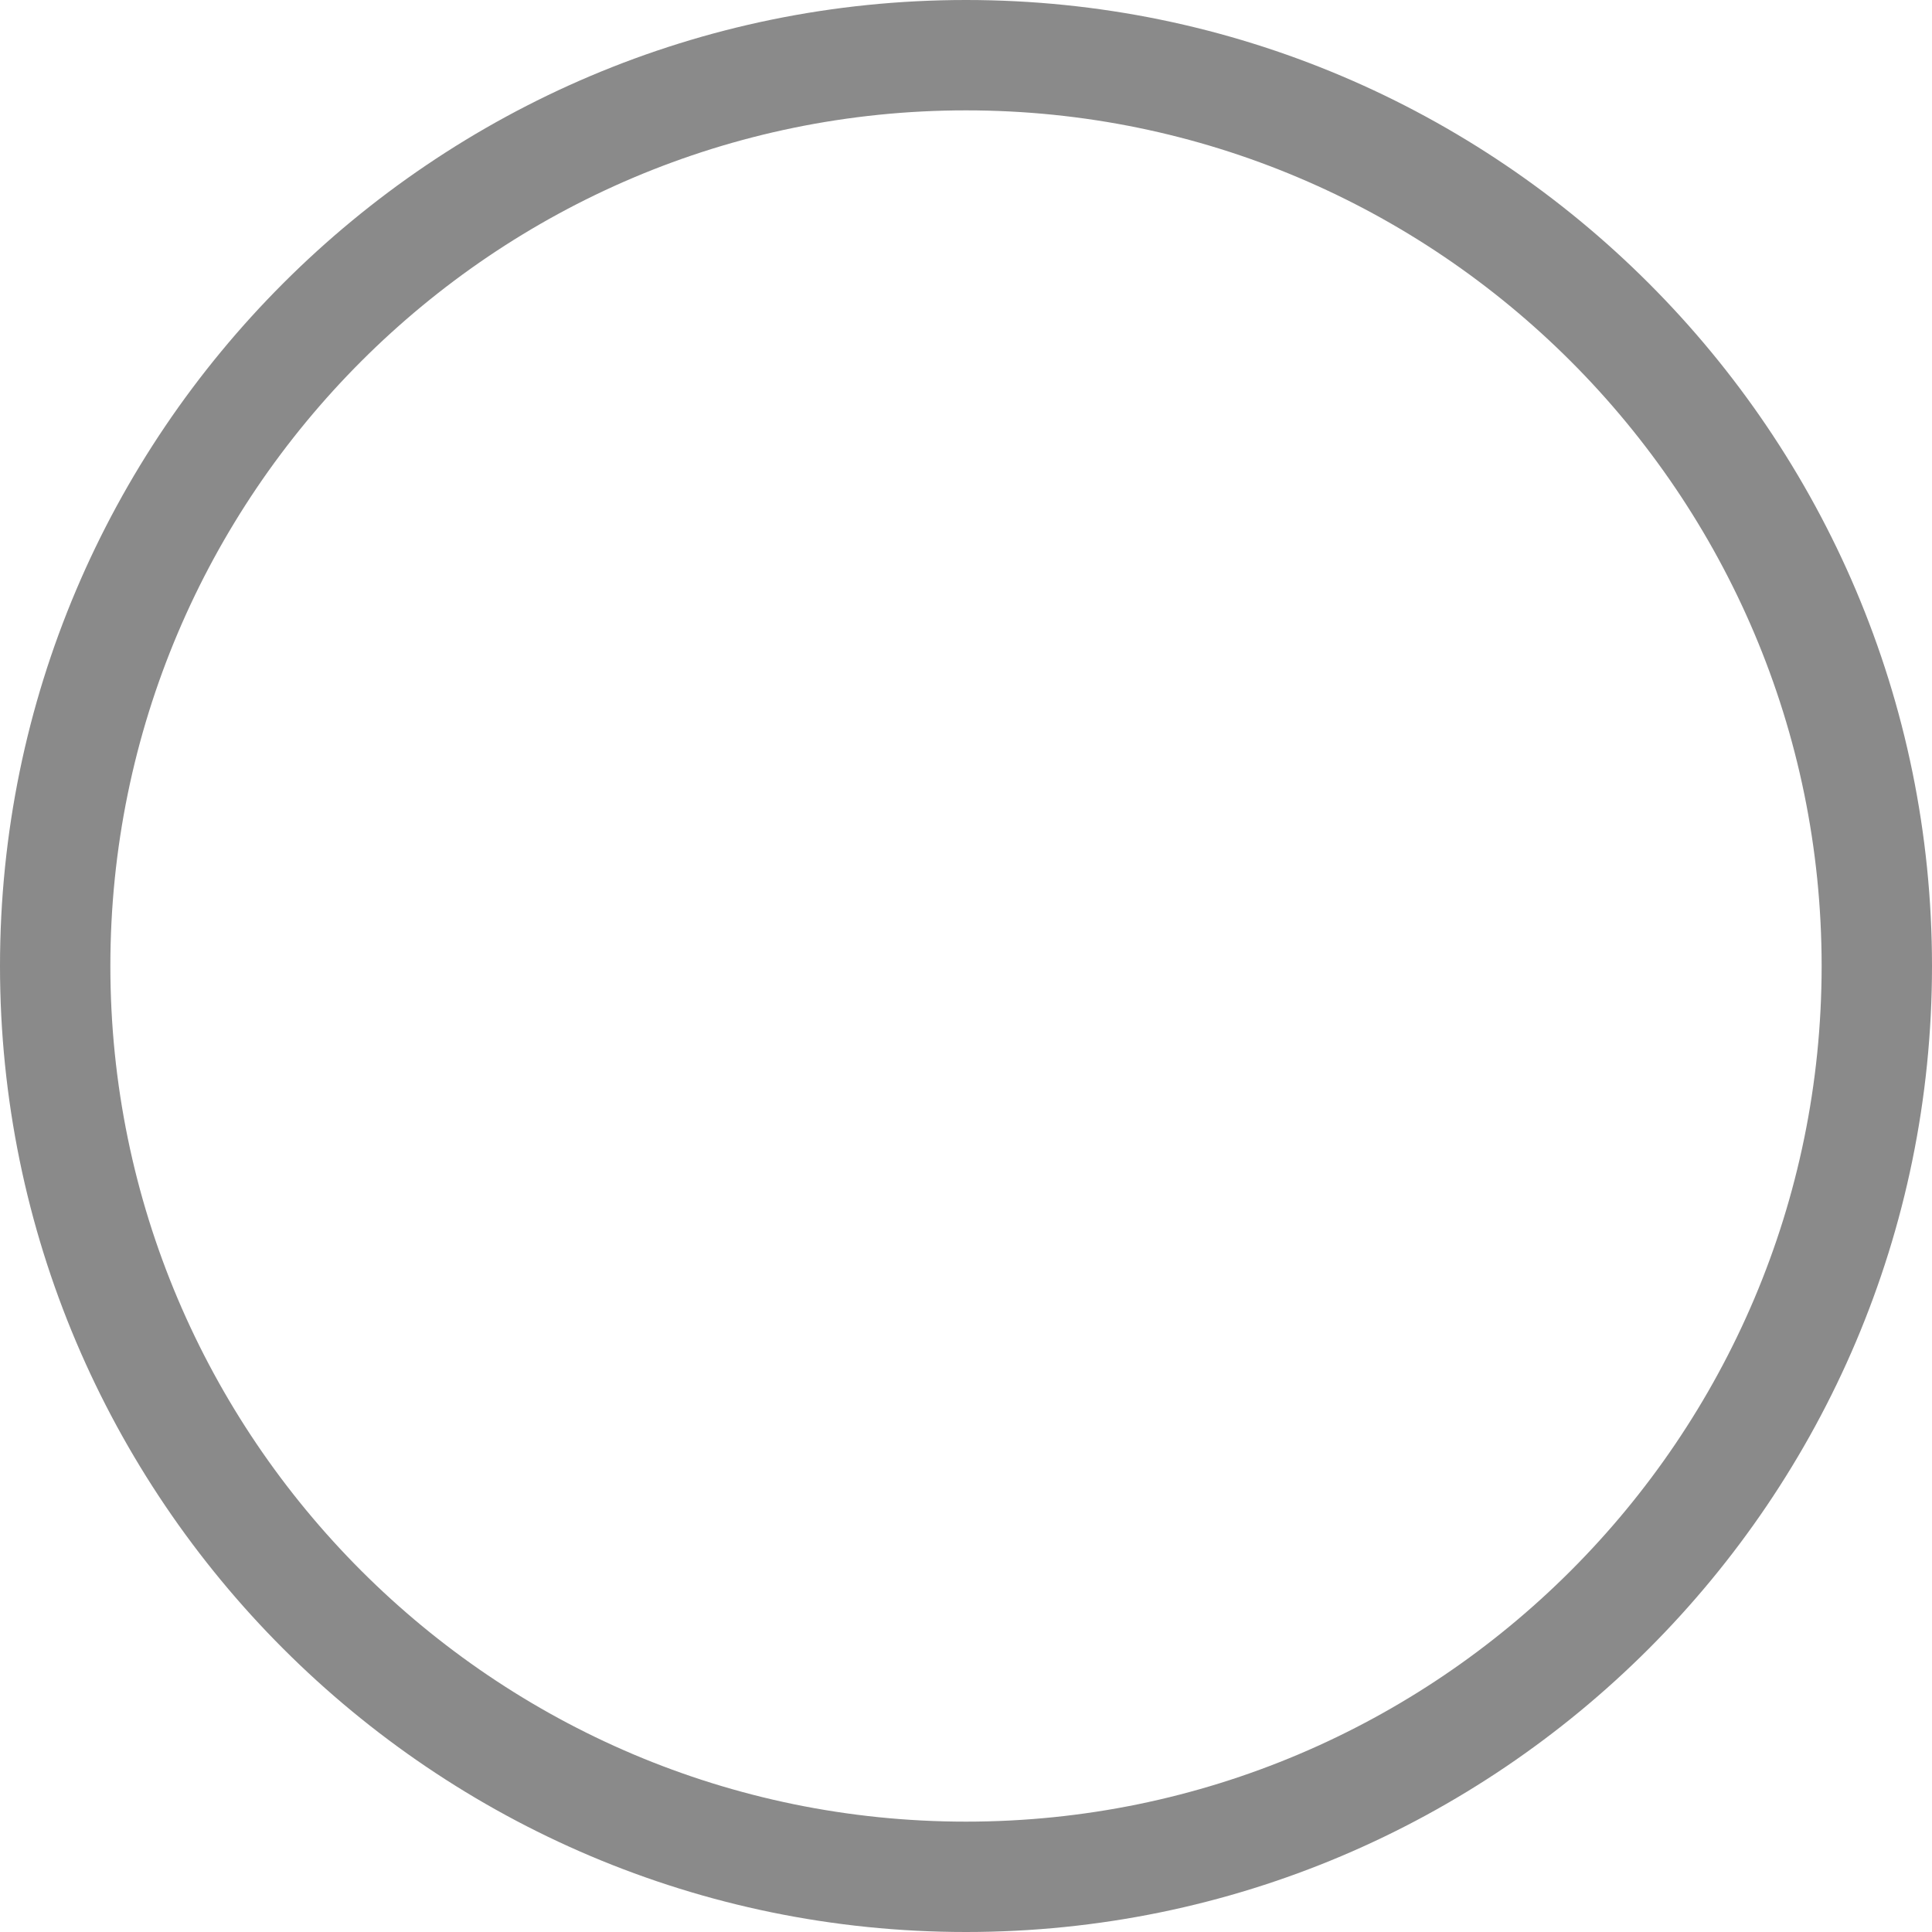
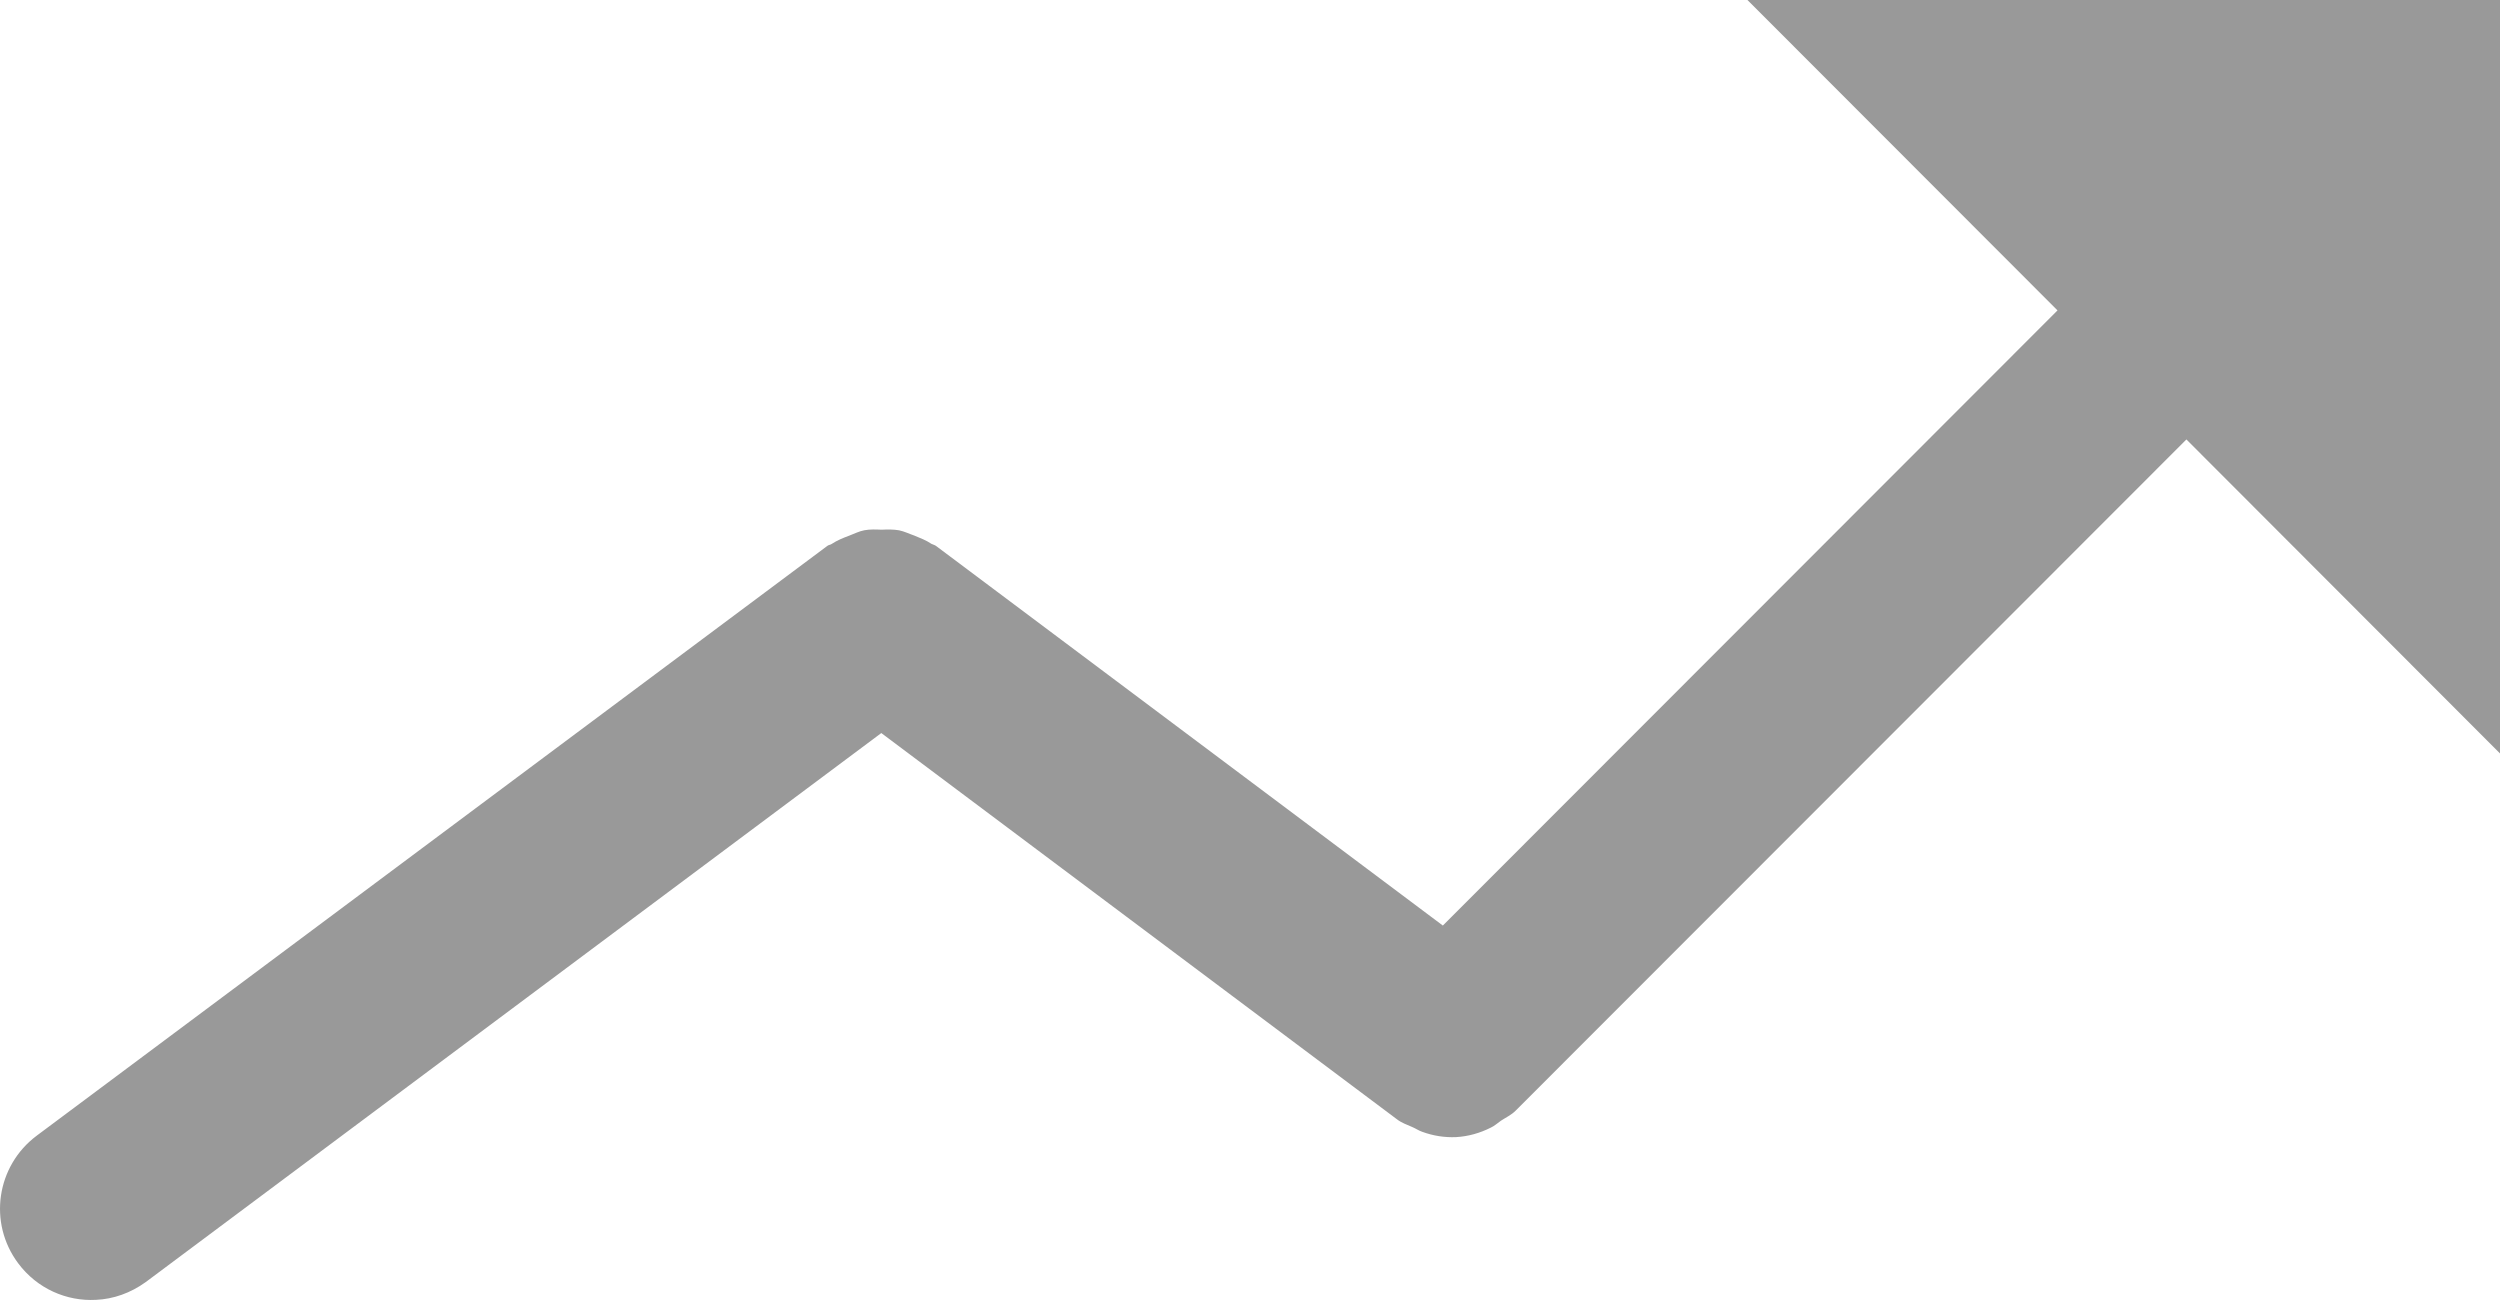
- <svg xmlns="http://www.w3.org/2000/svg" version="1.1" width="48px" height="48px">
-   <g transform="matrix(1 0 0 1 -762 -452 )">
-     <path d="M 48 24  C 48 10.766  37.234 0  24 0  C 10.766 0  0 10.766  0 24  C 0 37.234  10.766 48  24 48  C 37.234 48  48 37.234  48 24  Z M 45.258 24  C 45.258 35.722  35.722 45.258  24 45.258  C 12.278 45.258  2.742 35.722  2.742 24  C 2.742 12.278  12.278 2.742  24 2.742  C 35.722 2.742  45.258 12.278  45.258 24  Z " fill-rule="nonzero" fill="#8a8a8a" stroke="none" transform="matrix(1 0 0 1 762 452 )" />
+ <svg xmlns="http://www.w3.org/2000/svg" version="1.1" width="50px" height="26px">
+   <g transform="matrix(1 0 0 1 -408 -453 )">
+     <path d="M 50 0  L 34.949 0  L 41.15 6.208  L 28.857 18.511  L 18.725 10.922  C 18.697 10.899  18.659 10.893  18.629 10.877  C 18.524 10.806  18.407 10.761  18.288 10.712  C 18.182 10.676  18.091 10.629  17.981 10.606  C 17.864 10.586  17.751 10.589  17.63 10.594  C 17.514 10.589  17.405 10.584  17.287 10.605  C 17.181 10.625  17.083 10.676  16.982 10.714  C 16.861 10.759  16.745 10.806  16.63 10.881  C 16.601 10.9  16.568 10.898  16.544 10.92  L 0.735 22.713  C -0.072 23.316  -0.242 24.456  0.364 25.266  C 0.742 25.774  1.334 26.029  1.919 25.997  C 2.268 25.982  2.612 25.86  2.914 25.642  L 17.626 14.661  L 27.934 22.382  C 28.03 22.458  28.139 22.493  28.246 22.541  C 28.314 22.569  28.376 22.614  28.447 22.637  C 28.663 22.716  28.894 22.753  29.124 22.742  C 29.124 22.742  29.124 22.742  29.126 22.742  C 29.363 22.728  29.597 22.663  29.815 22.553  C 29.89 22.52  29.951 22.46  30.018 22.415  C 30.117 22.349  30.228 22.3  30.316 22.21  L 43.728 8.789  L 50 15.069  L 50 0  Z " fill-rule="nonzero" fill="#999999" stroke="none" transform="matrix(1 0 0 1 408 453 )" />
  </g>
</svg>
